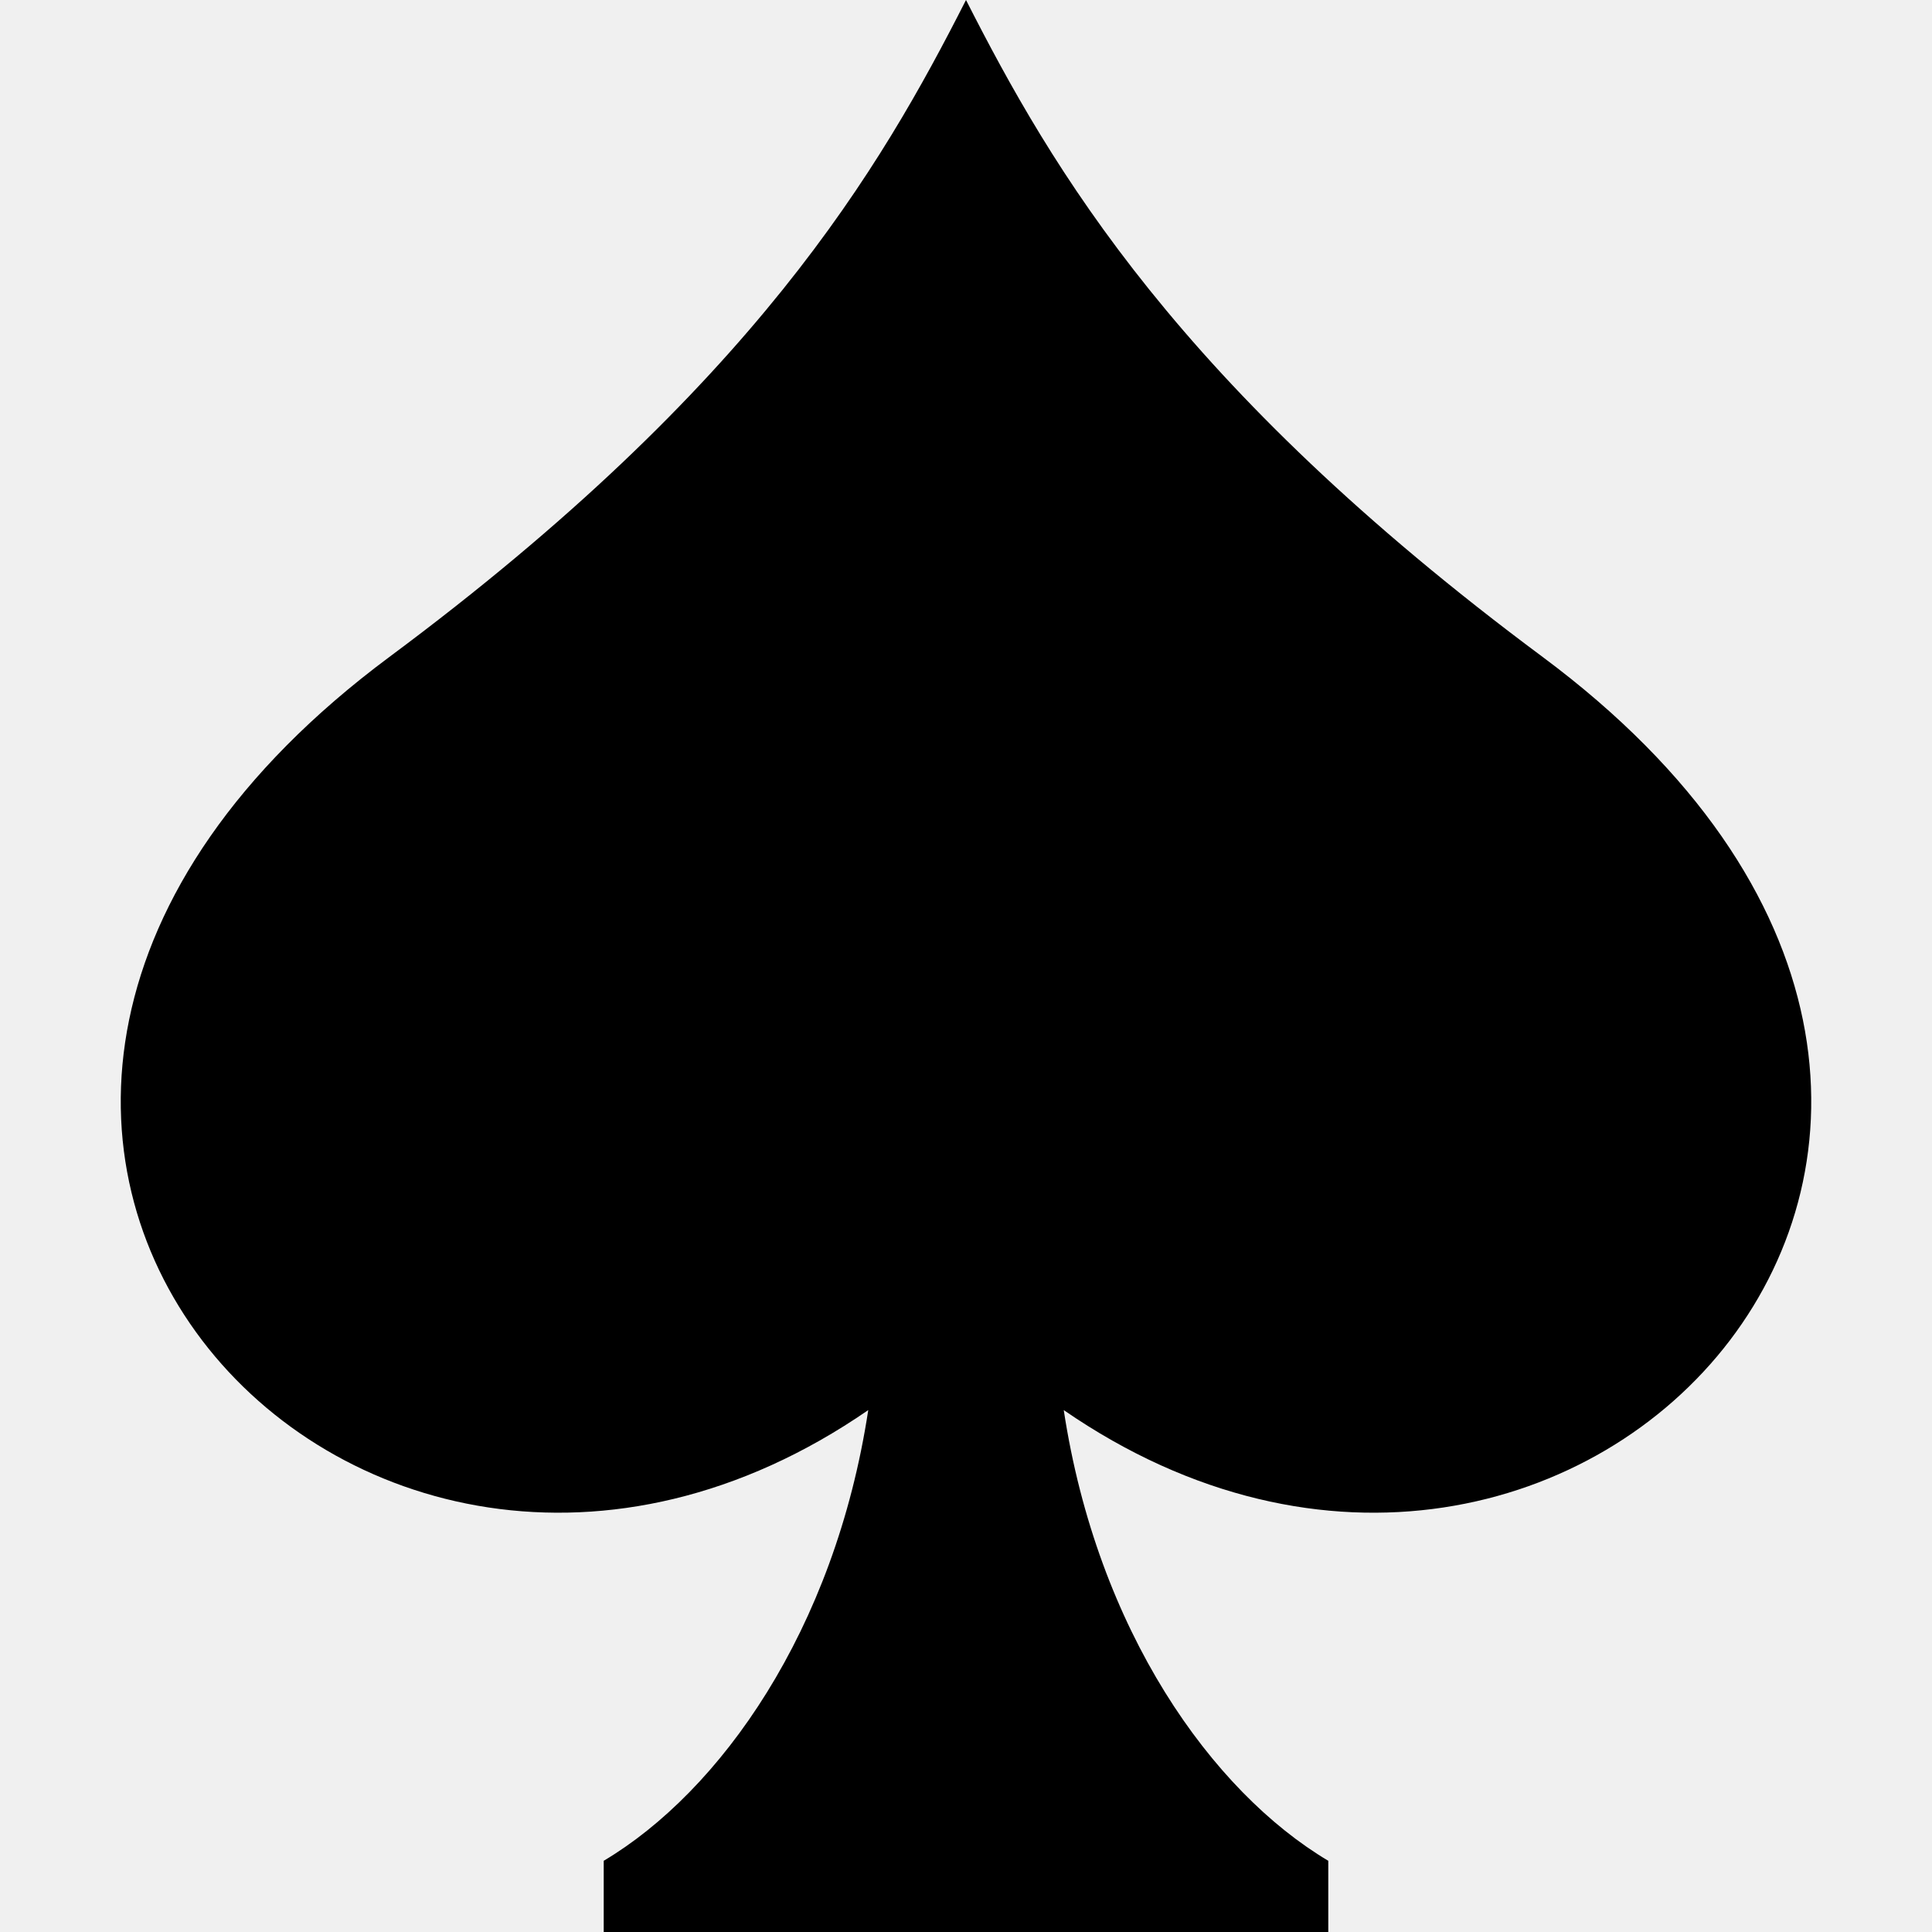
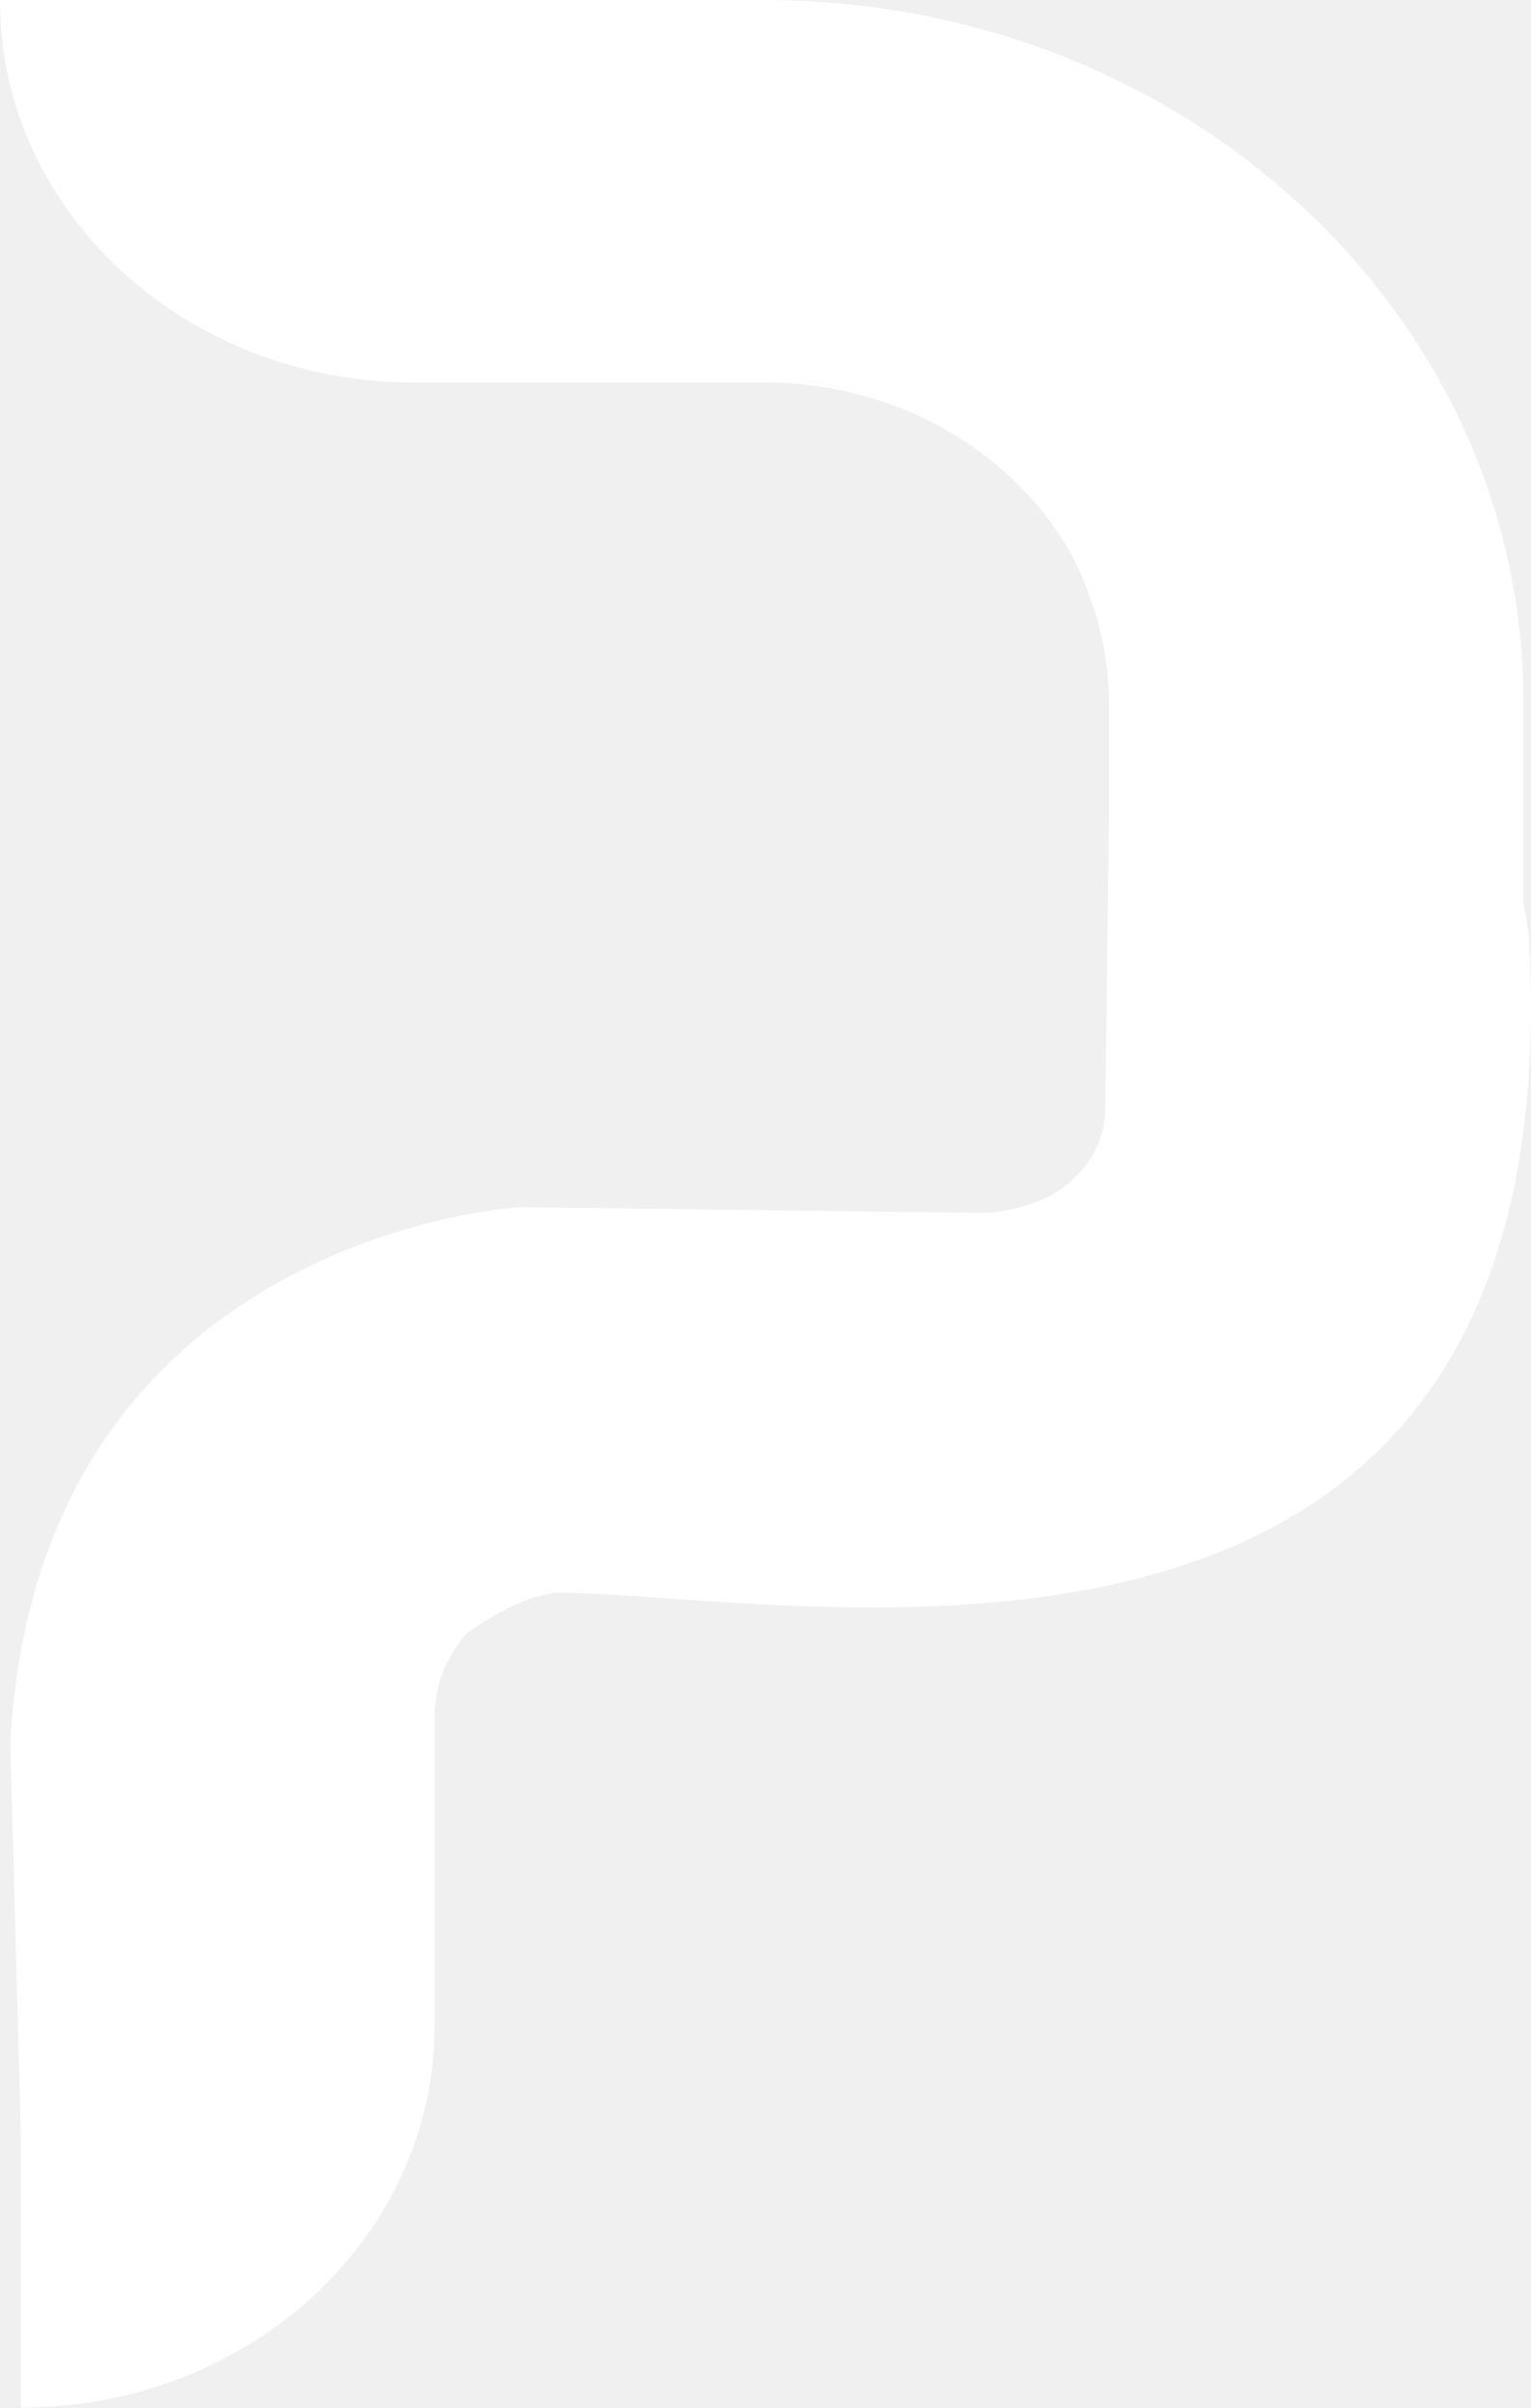
- <svg xmlns="http://www.w3.org/2000/svg" version="1.1" id="Capa_1" x="0px" y="0px" width="512px" height="512px" viewBox="0 0 512 512" enable-background="new 0 0 512 512" xml:space="preserve">
-   <path d="M408.785,174.075C312.002,102.146,278.652,44.566,256.002,0.001l0,0C256,0.001,256,0,256,0v0.001  c-22.648,44.565-56,102.146-152.783,174.074c-165.018,122.643-9.688,293.834,126.879,199.612  c-8.898,58.465-39.265,101.086-70.104,119.44V512H256h96.008v-18.87c-30.841-18.354-61.205-60.977-70.105-119.442  C418.47,467.911,573.802,296.718,408.785,174.075z" />
+ <svg xmlns="http://www.w3.org/2000/svg" viewBox="0 0 157.2 247.35">
+   <defs>
+     <style>.cls-1{fill:#fff;}</style>
+   </defs>
+   <g id="图层_2" data-name="图层 2">
+     <g id="图层_1-2" data-name="图层 1">
+       <path class="cls-1" d="M156.44,72.06V92.89c-2.35-11.24-14.44-46.35-74.39-54-1.06-.16-1.76-.23-2-.25l2,.25c6.09.94,24,5.13,30,22.4-4.83-12.8-18-22-33.51-22H42.39C19,39.26,0,21.72,0,.08A.08.08,0,0,1,.08,0H78.49C121.54,0,156.44,32.26,156.44,72.06Z" />
+       <path class="cls-1" d="M156.44,92.89V112a50.08,50.08,0,0,1-16.5,37.13,57.37,57.37,0,0,1-39.48,14.68l-41.86-.49h-.19a14.31,14.31,0,0,0-9.73,3.72c-.17.16-.33.31-.49.48l0,0a12.73,12.73,0,0,0-3.57,8.92v31.68c0,21.64-19,39.18-42.39,39.18a.08.08,0,0,1-.09-.07V176.84A51,51,0,0,1,19,139,58.28,58.28,0,0,1,59.14,124.1l5.21.05,36.65.44h.33a13.45,13.45,0,0,0,6.37-1.65l0,0a13,13,0,0,0,2.44-1.76,11.5,11.5,0,0,0,2.74-3.82v0a11.88,11.88,0,0,0,1-4.88V72.06a30.69,30.69,0,0,0-2-10.8C106,44,88.14,39.8,82.05,38.86,142,46.54,154.09,81.65,156.44,92.89Z" />
+       <path class="cls-1" d="M58.05,163.59c-2.84-.07-6.22,1.48-9.86,4l0,0c-1.39.94-2.82,2-4.28,3.22-18.41,15-41.77,48.43-41.77,48.43L1.06,179c2.83-52.35,52.38-55,52.38-55l10.91.15,35.81.51,1.12-.07h0a17.86,17.86,0,0,0,6.37-1.65l0,0a10.19,10.19,0,0,0,5.18-5.58v0a9.7,9.7,0,0,0,.67-3.76L114,74.3v-.51a37.87,37.87,0,0,0-2-12.53C106,44,88.14,39.8,82.05,38.86c60,7.68,72,42.79,74.39,54a28.54,28.54,0,0,1,.55,3.47C161.77,179.63,84.94,164.25,58.05,163.59Z" />
+     </g>
+   </g>
</svg>
